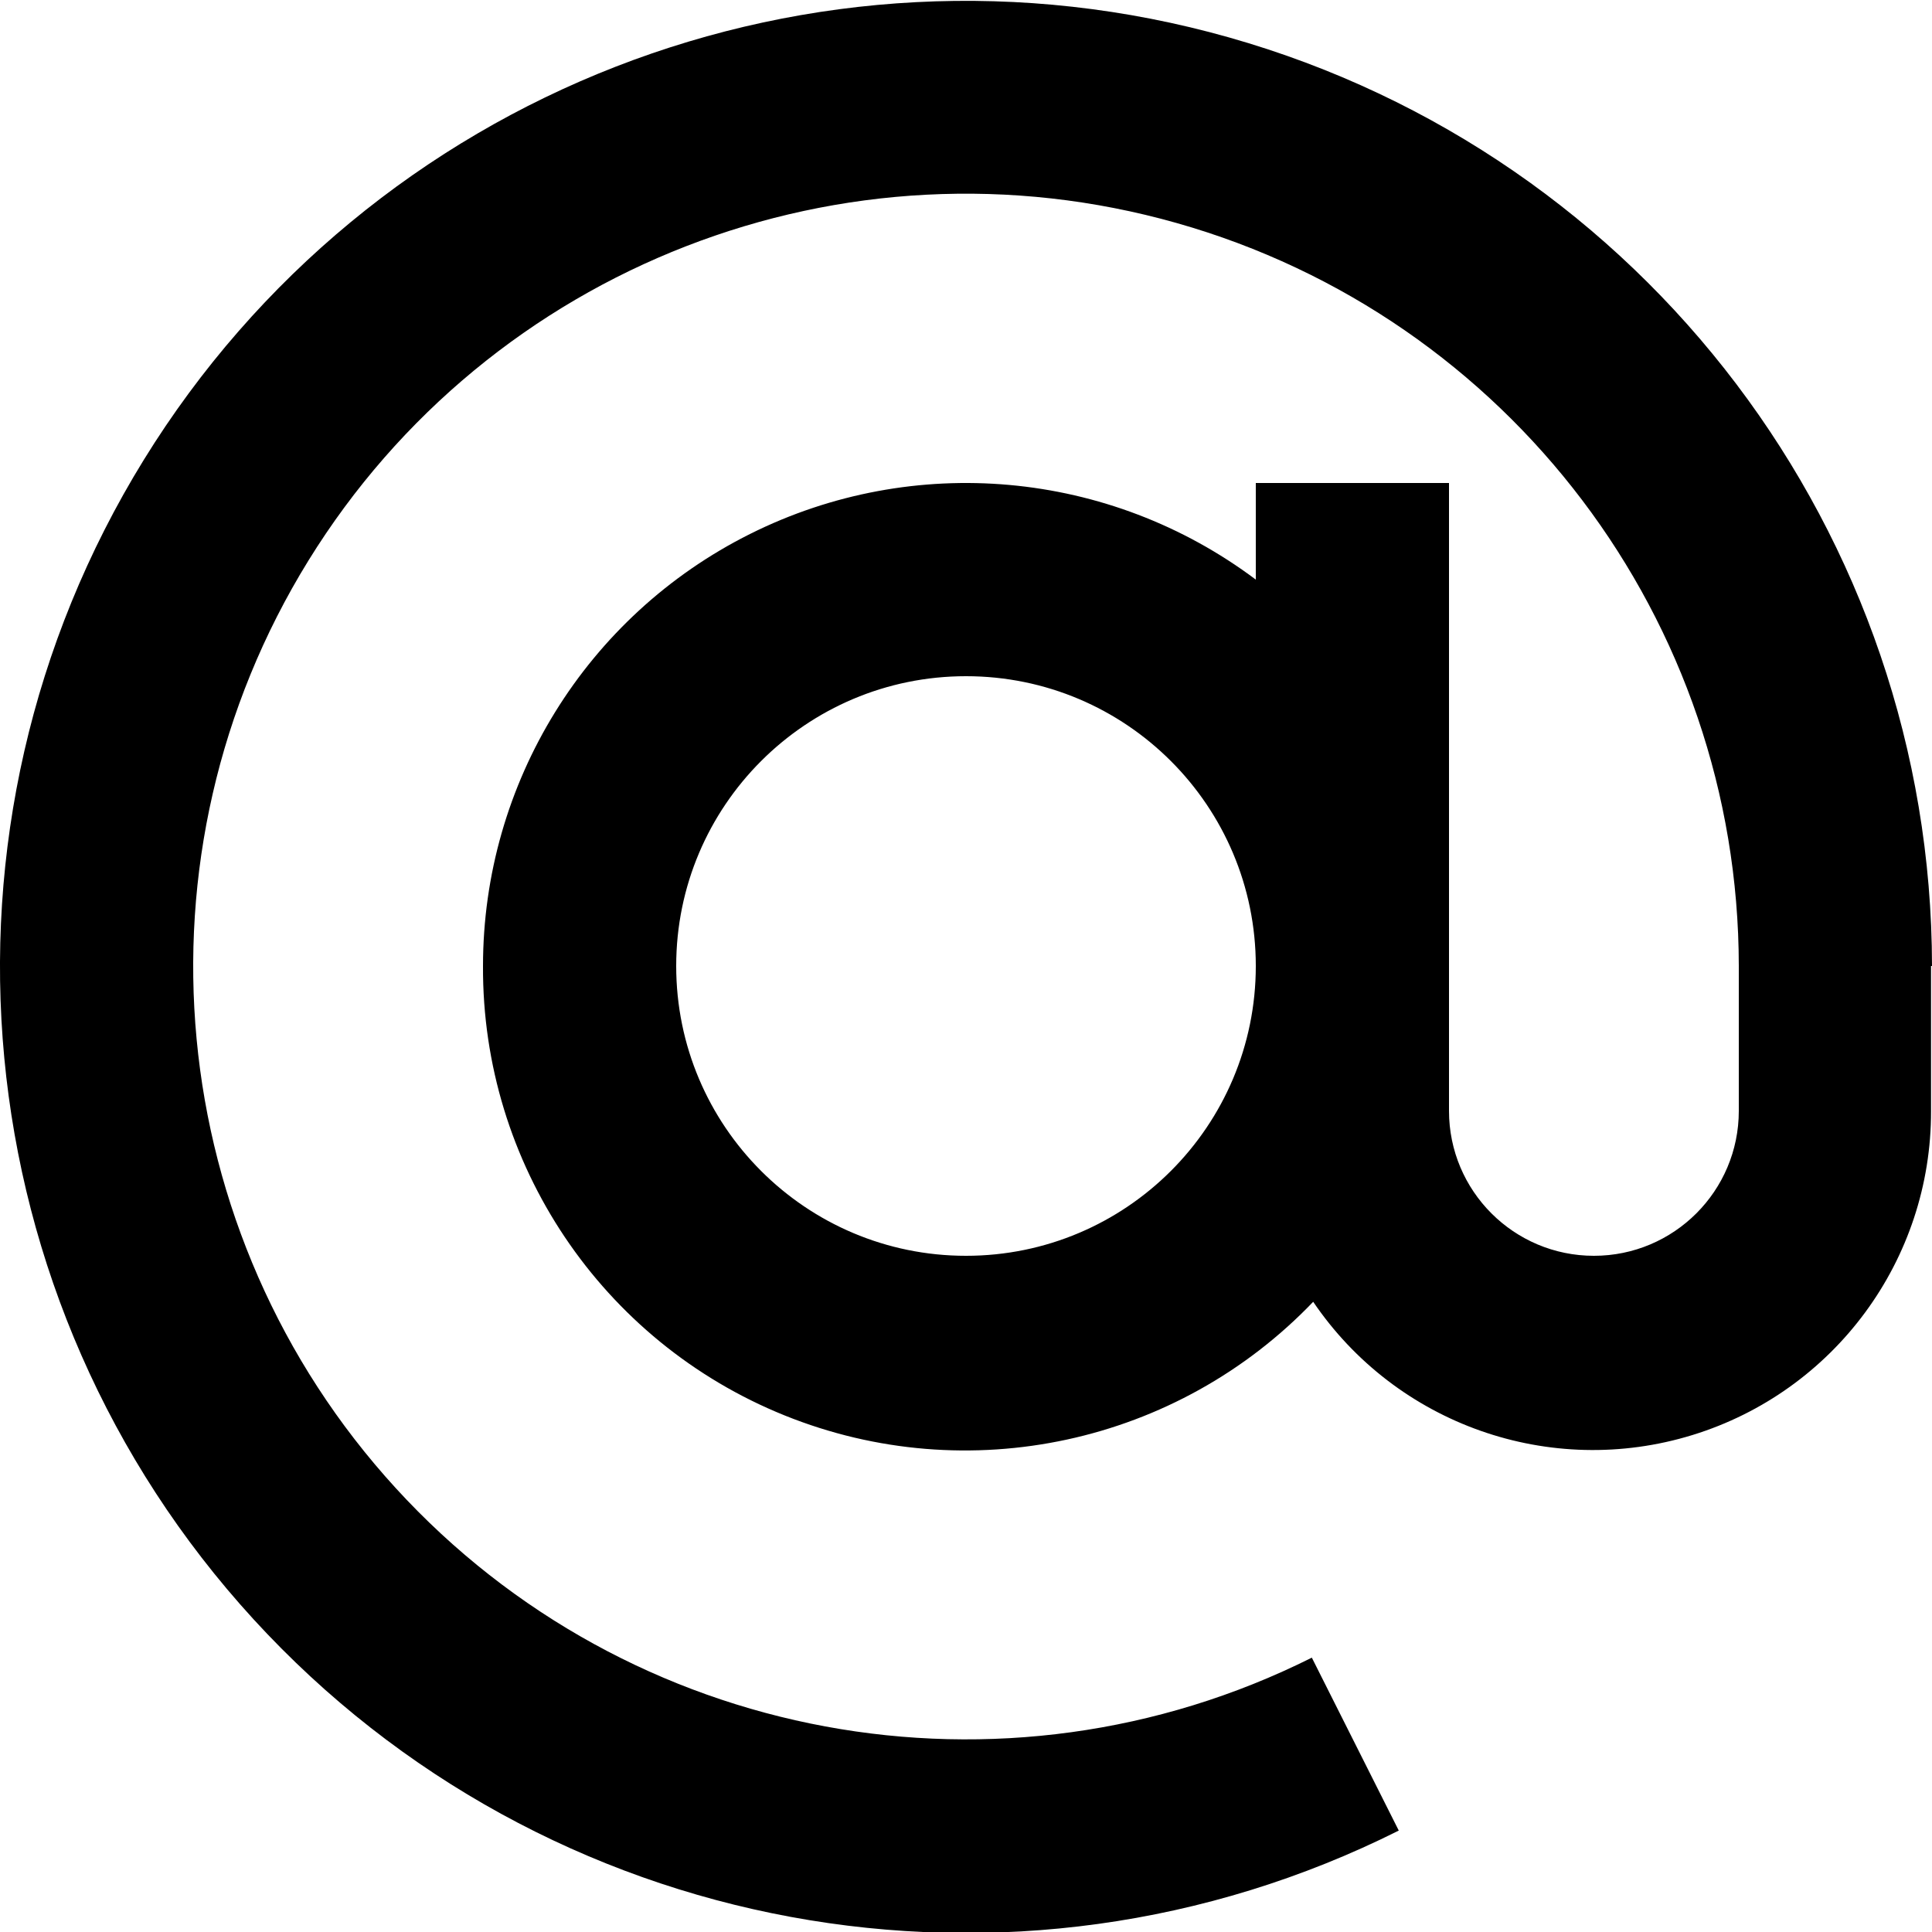
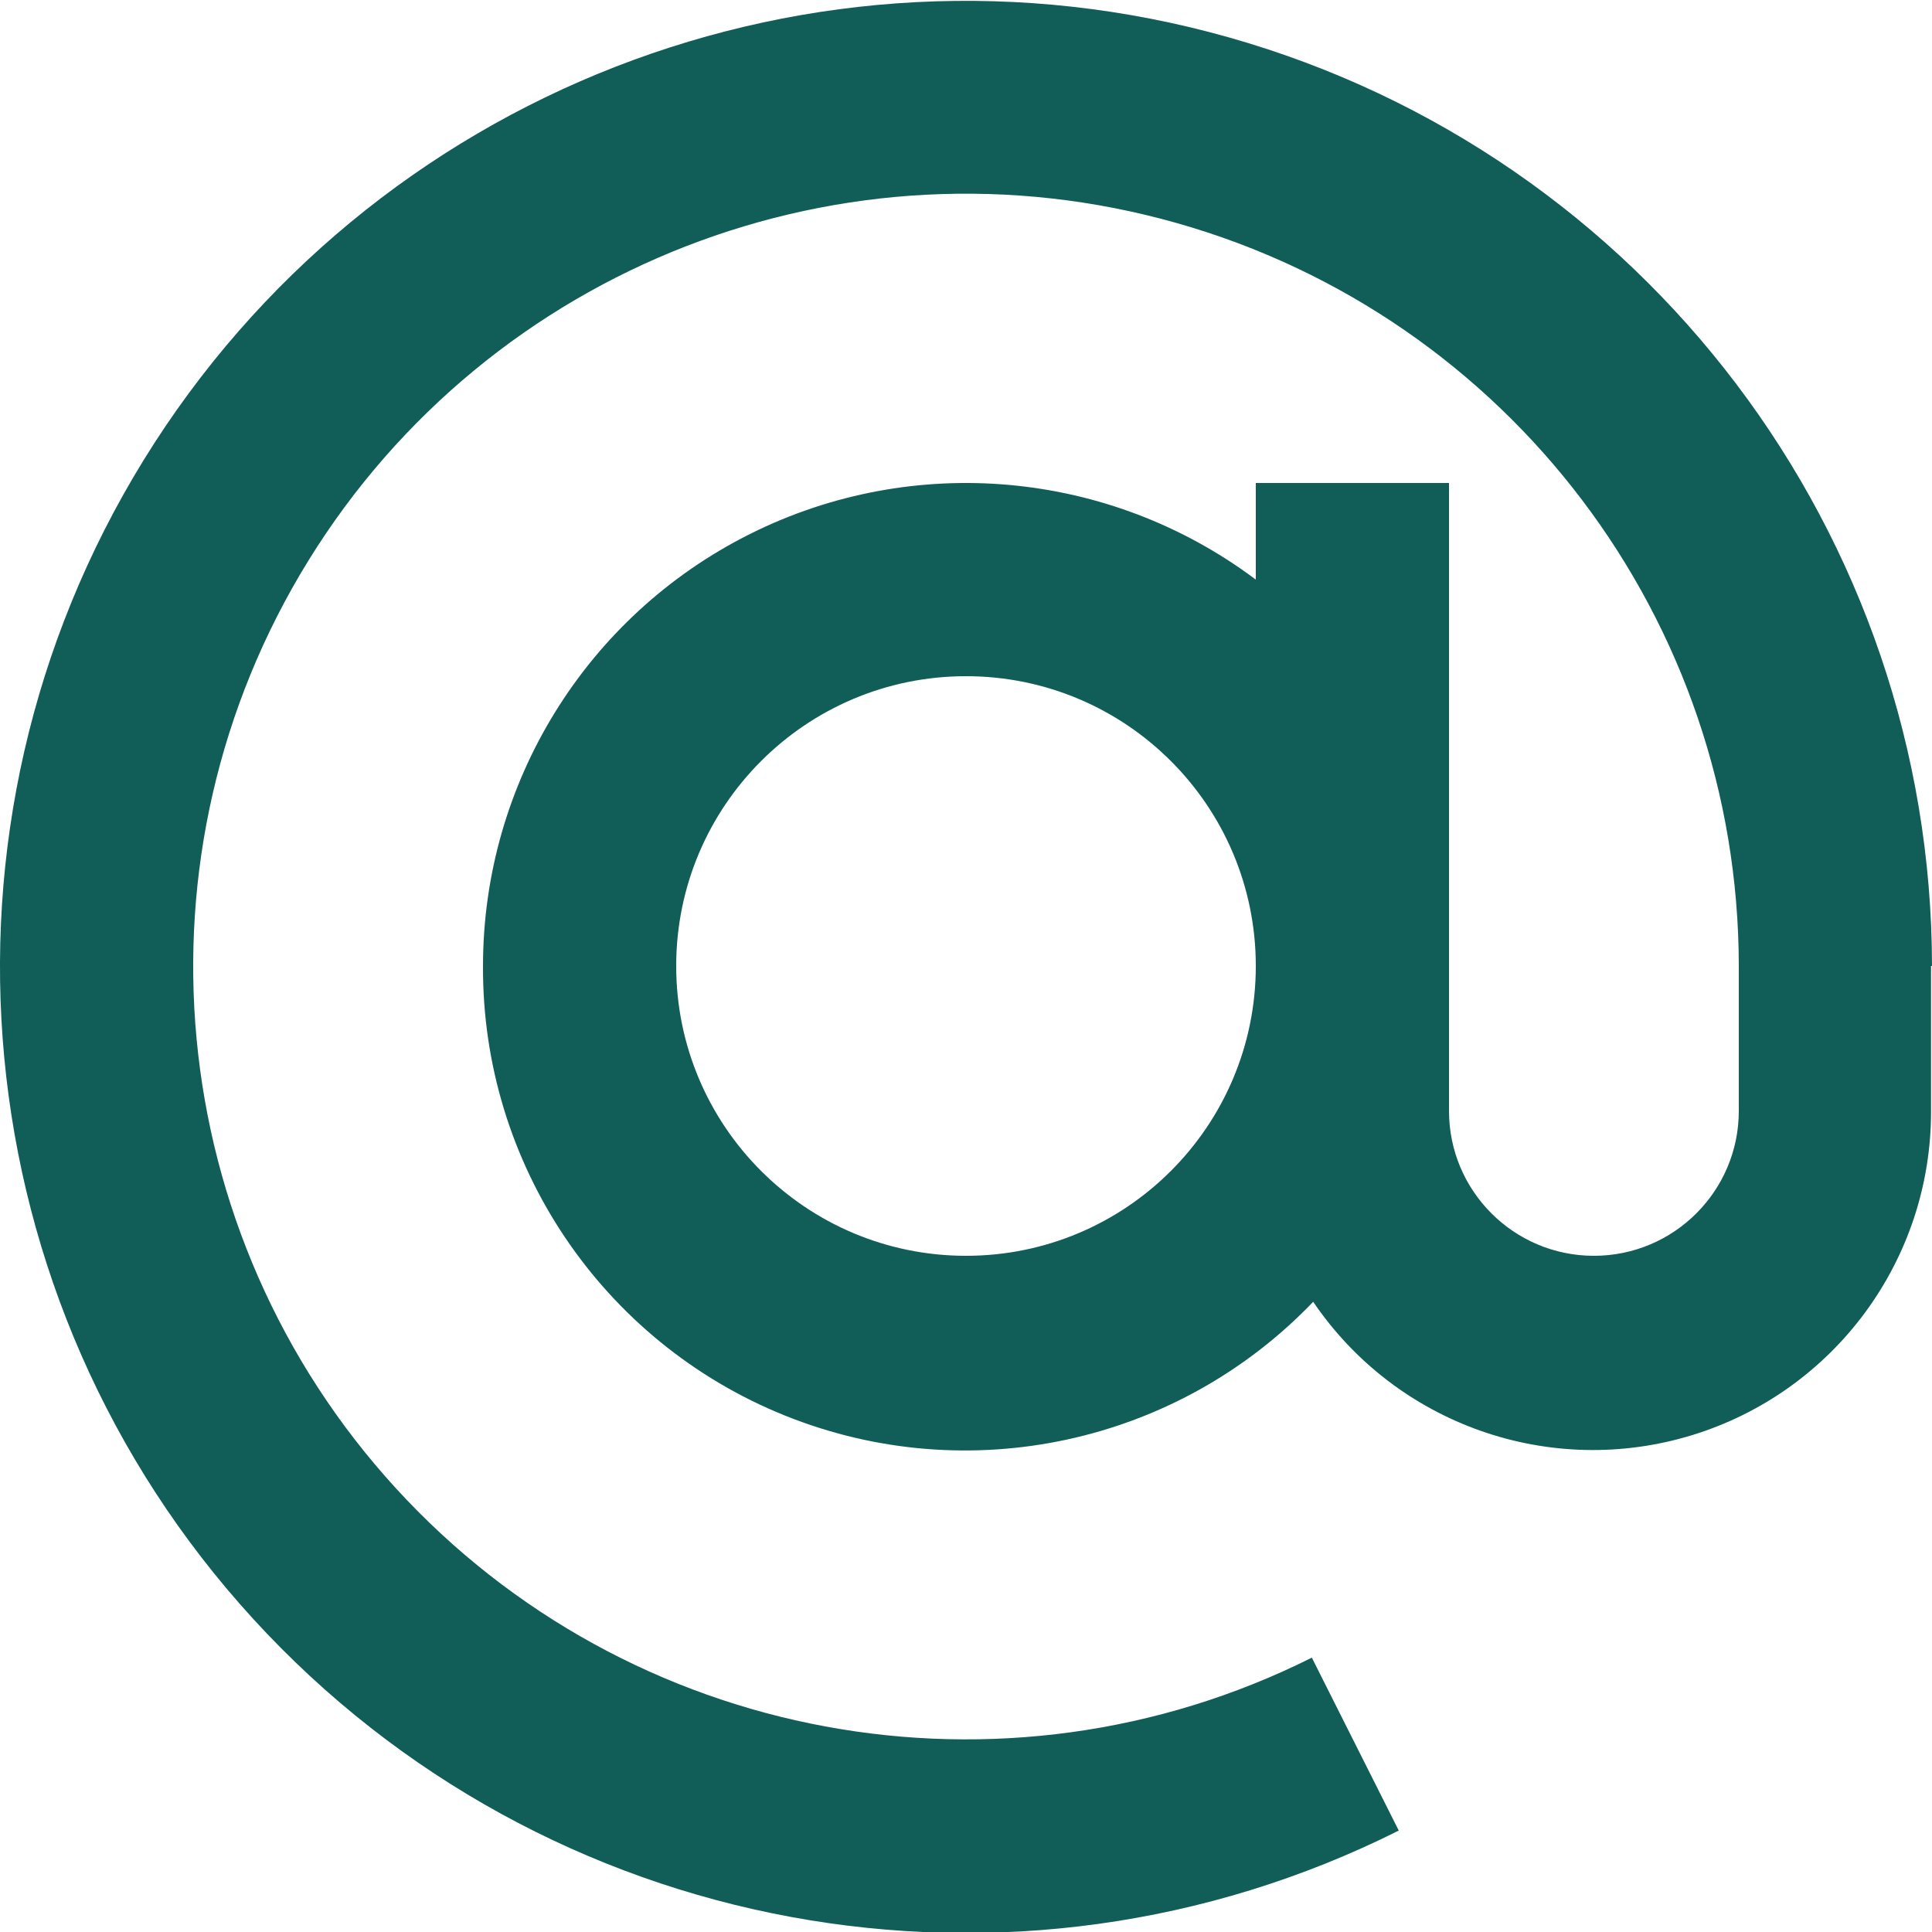
<svg xmlns="http://www.w3.org/2000/svg" viewBox="0 0 20 20">
-   <path d="M13.6 13.47A4.99 4.99 0 0 1 5 10a5 5 0 0 1 8-4V5h2v6.5a1.5 1.5 0 0 0 3 0V10a8 8 0 1 0-4.42 7.16l.9 1.79A10 10 0 1 1 20 10h-.18.17v1.5a3.5 3.5 0 0 1-6.4 1.97zM10 13a3 3 0 1 0 0-6 3 3 0 0 0 0 6z" />
+   <path fill="#115e59" d="M13.6 13.47A4.99 4.99 0 0 1 5 10a5 5 0 0 1 8-4V5h2v6.5a1.5 1.5 0 0 0 3 0V10a8 8 0 1 0-4.42 7.16l.9 1.79A10 10 0 1 1 20 10h-.18.17v1.5a3.5 3.5 0 0 1-6.4 1.97zM10 13a3 3 0 1 0 0-6 3 3 0 0 0 0 6z" />
</svg>
